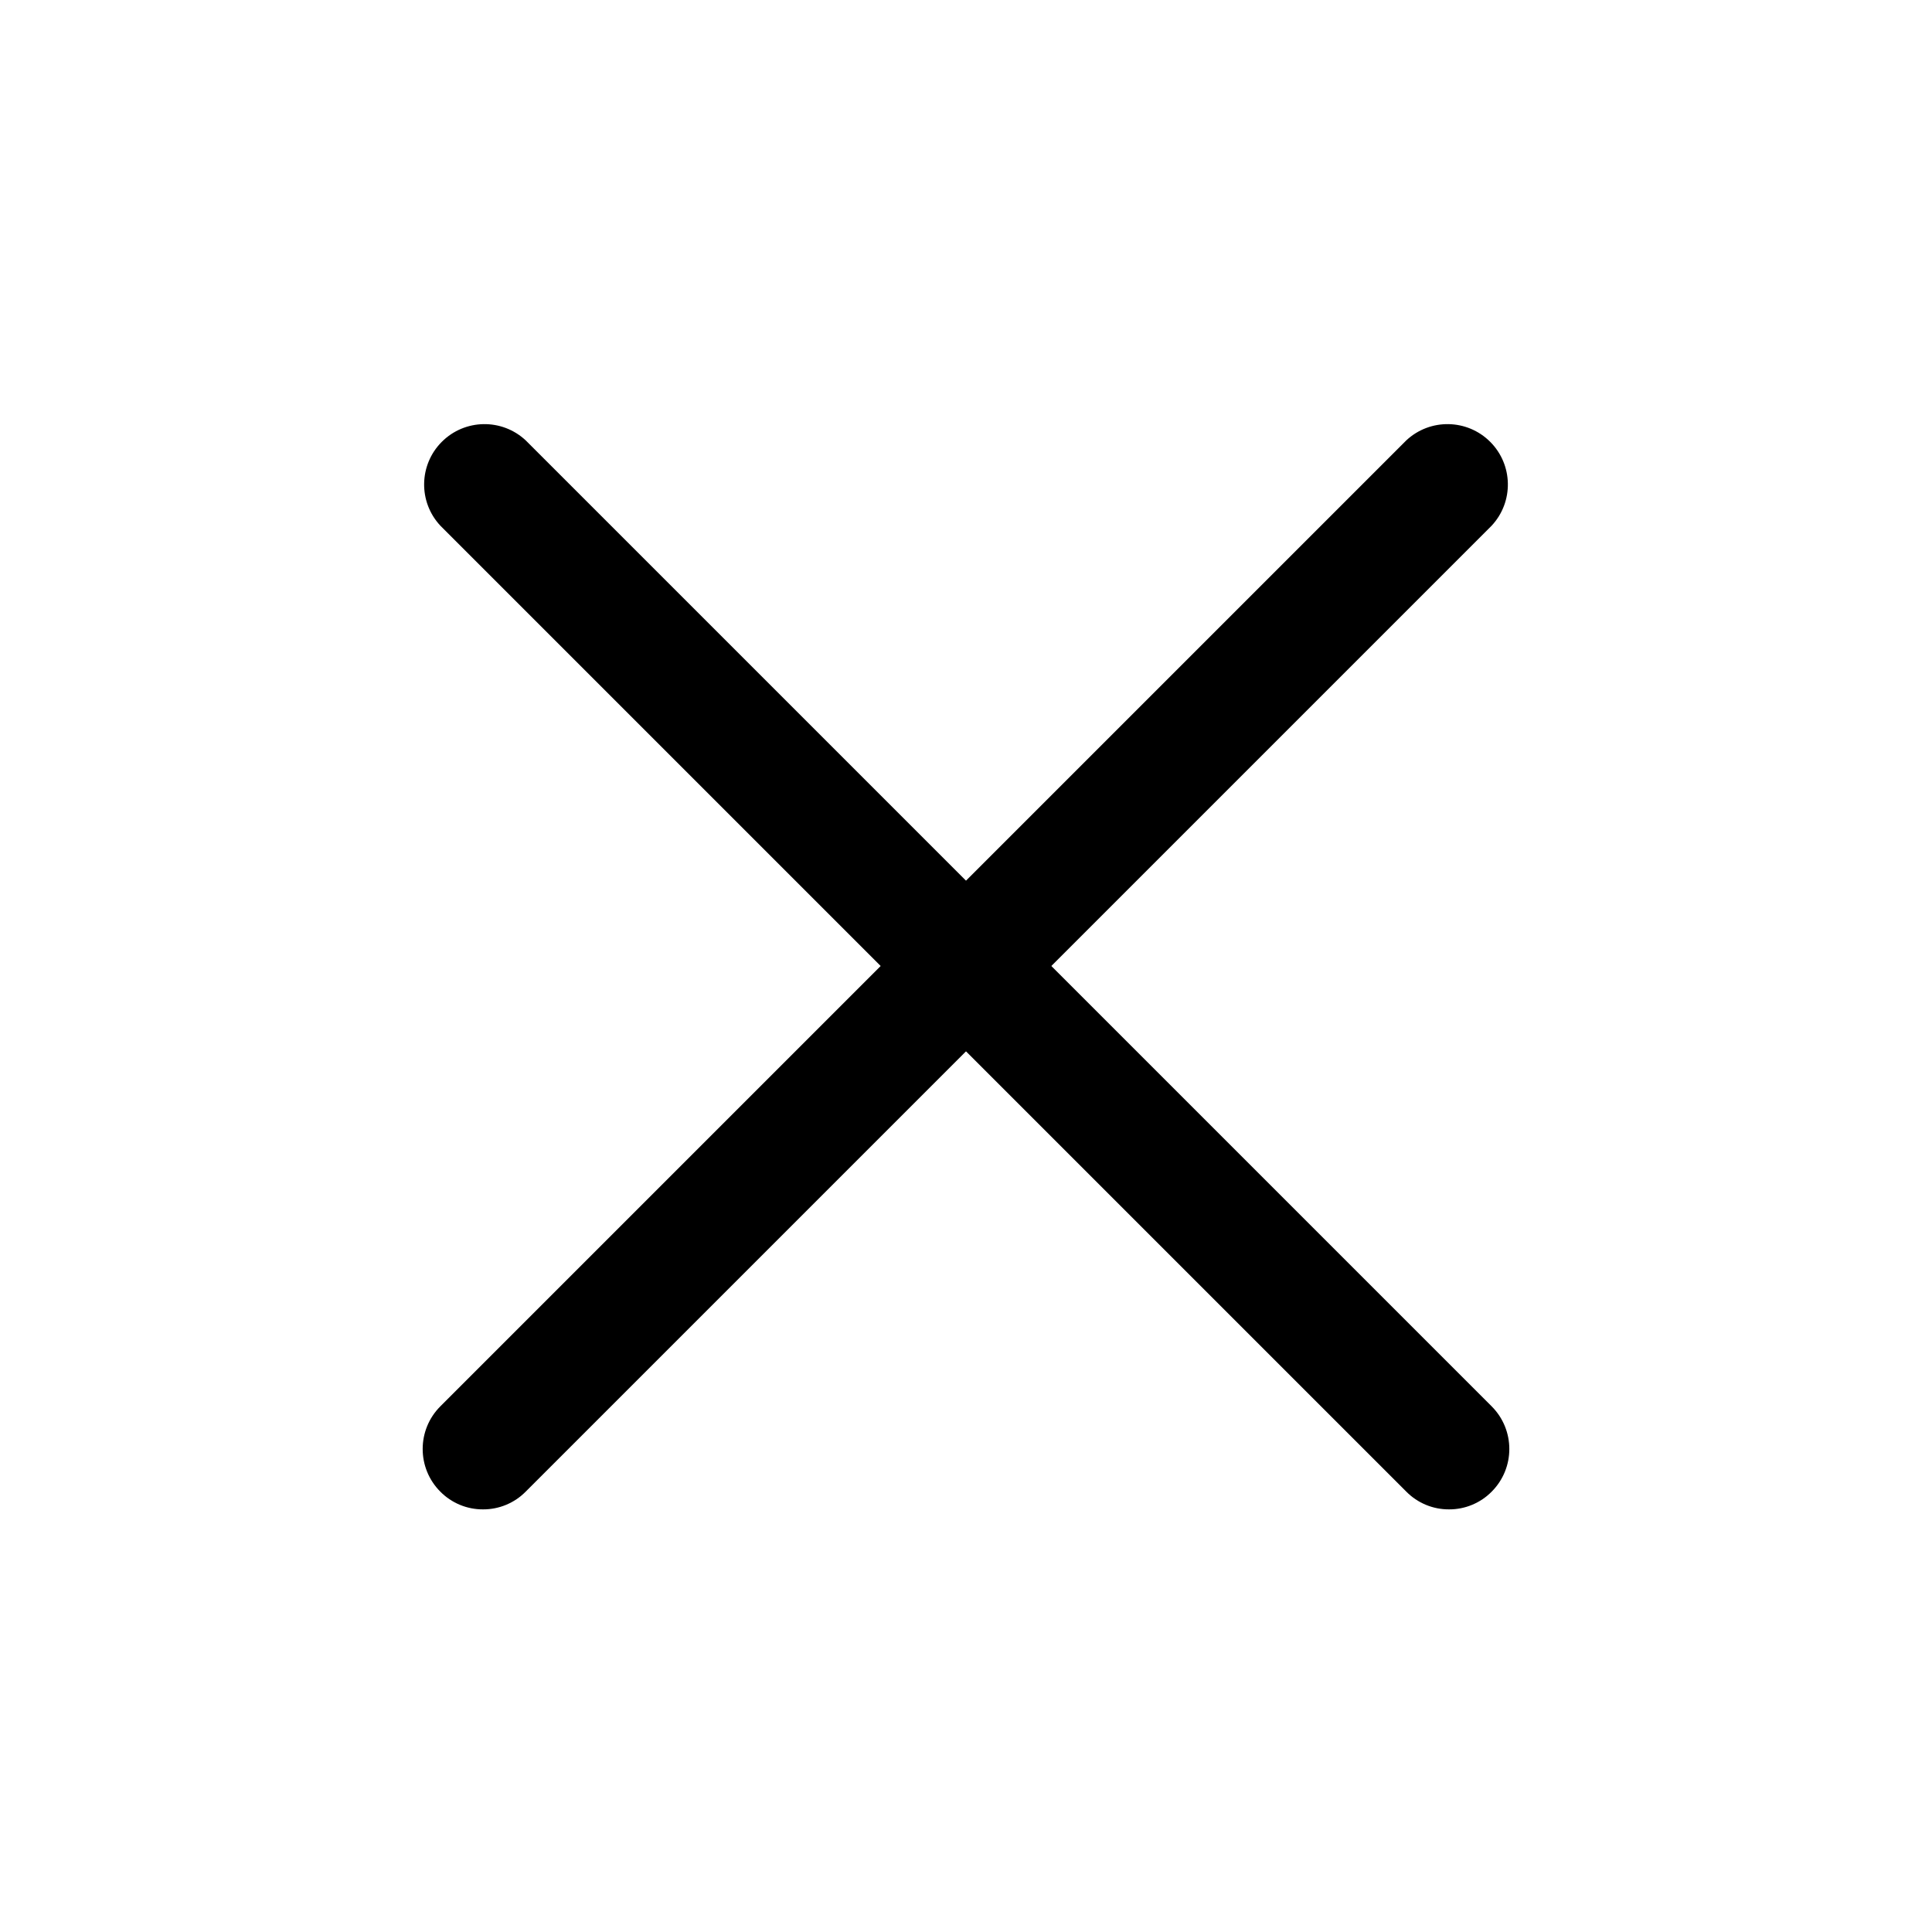
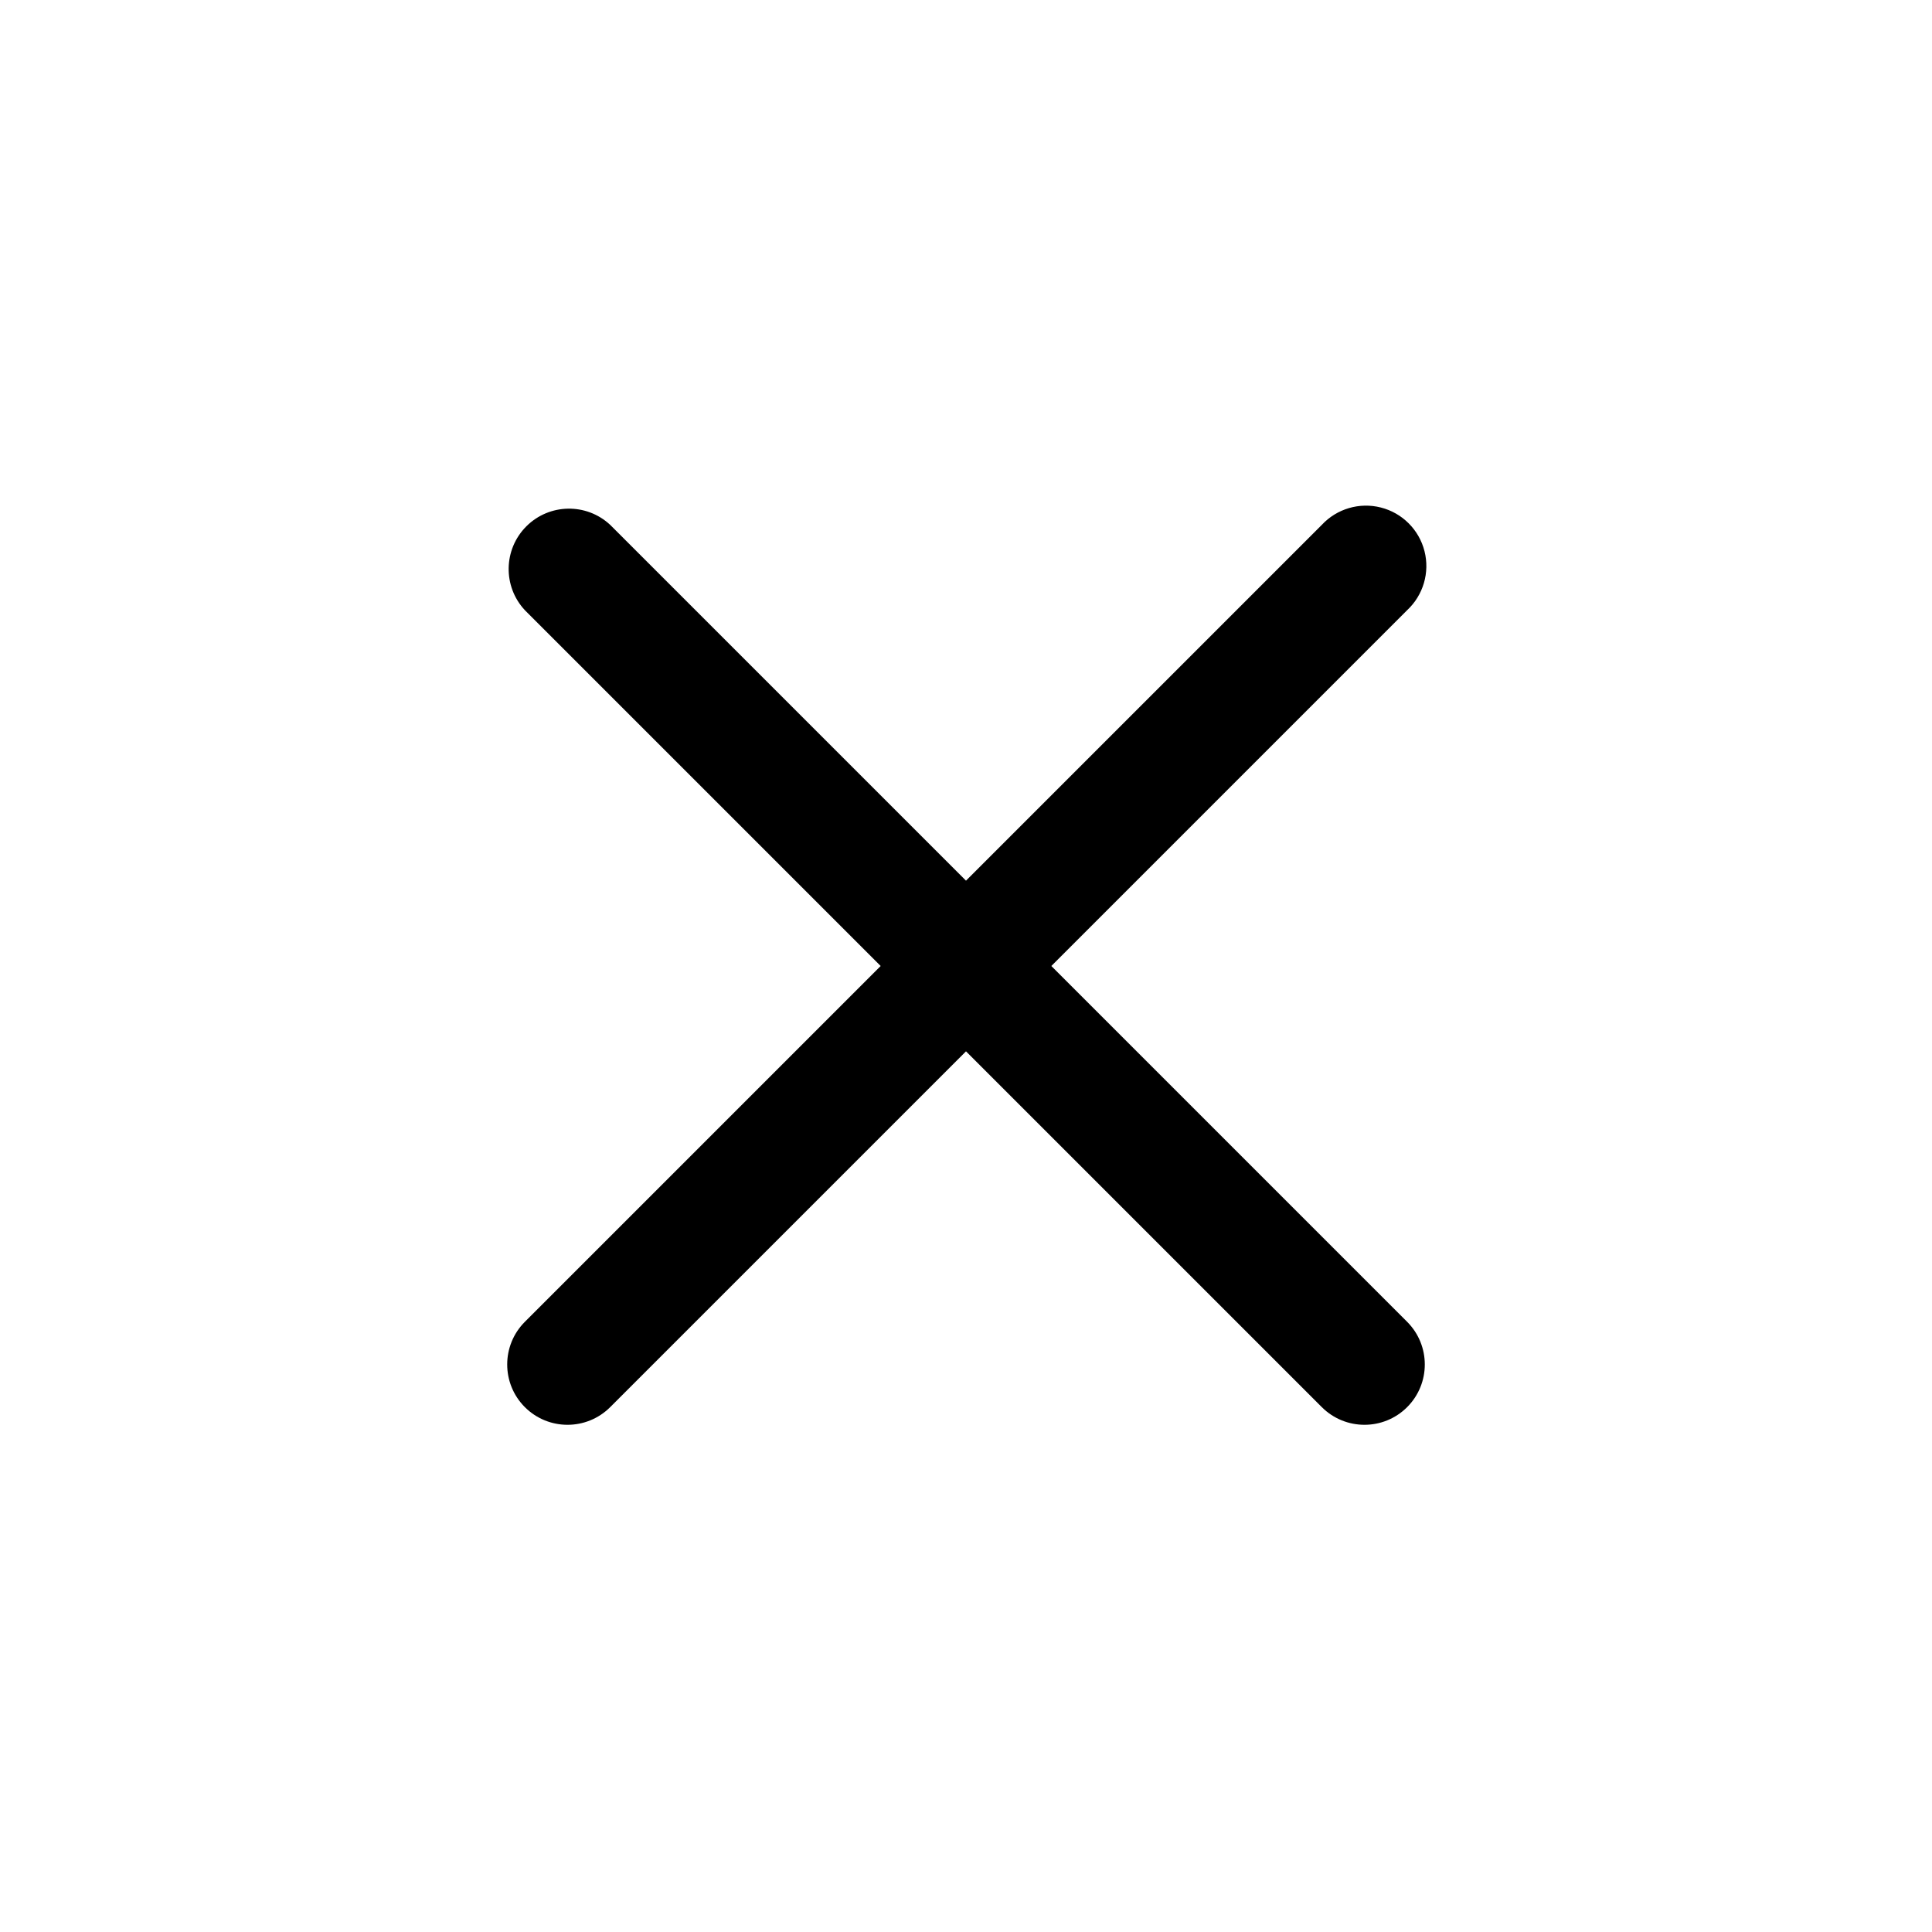
<svg xmlns="http://www.w3.org/2000/svg" viewBox="0 0 24 24">
  <g id="times">
-     <path d="M6,18.75a.74.74,0,0,1-.53-.22.75.75,0,0,1,0-1.06l12-12a.75.75,0,0,1,1.06,1.06l-12,12A.74.74,0,0,1,6,18.75Z" />
-     <path d="M18,18.75a.74.74,0,0,1-.53-.22l-12-12A.75.75,0,0,1,6.53,5.47l12,12a.75.75,0,0,1,0,1.06A.74.74,0,0,1,18,18.75Z" />
+     <path d="M13.06,12l4.42-4.42a.75.75,0,1,0-1.06-1.06L12,10.94,7.58,6.52A.75.75,0,0,0,6.52,7.58L10.94,12,6.52,16.42a.75.75,0,0,0,0,1.06.75.75,0,0,0,1.06,0L12,13.06l4.42,4.42a.75.75,0,0,0,1.06,0,.75.75,0,0,0,0-1.06Z" />
  </g>
</svg>
